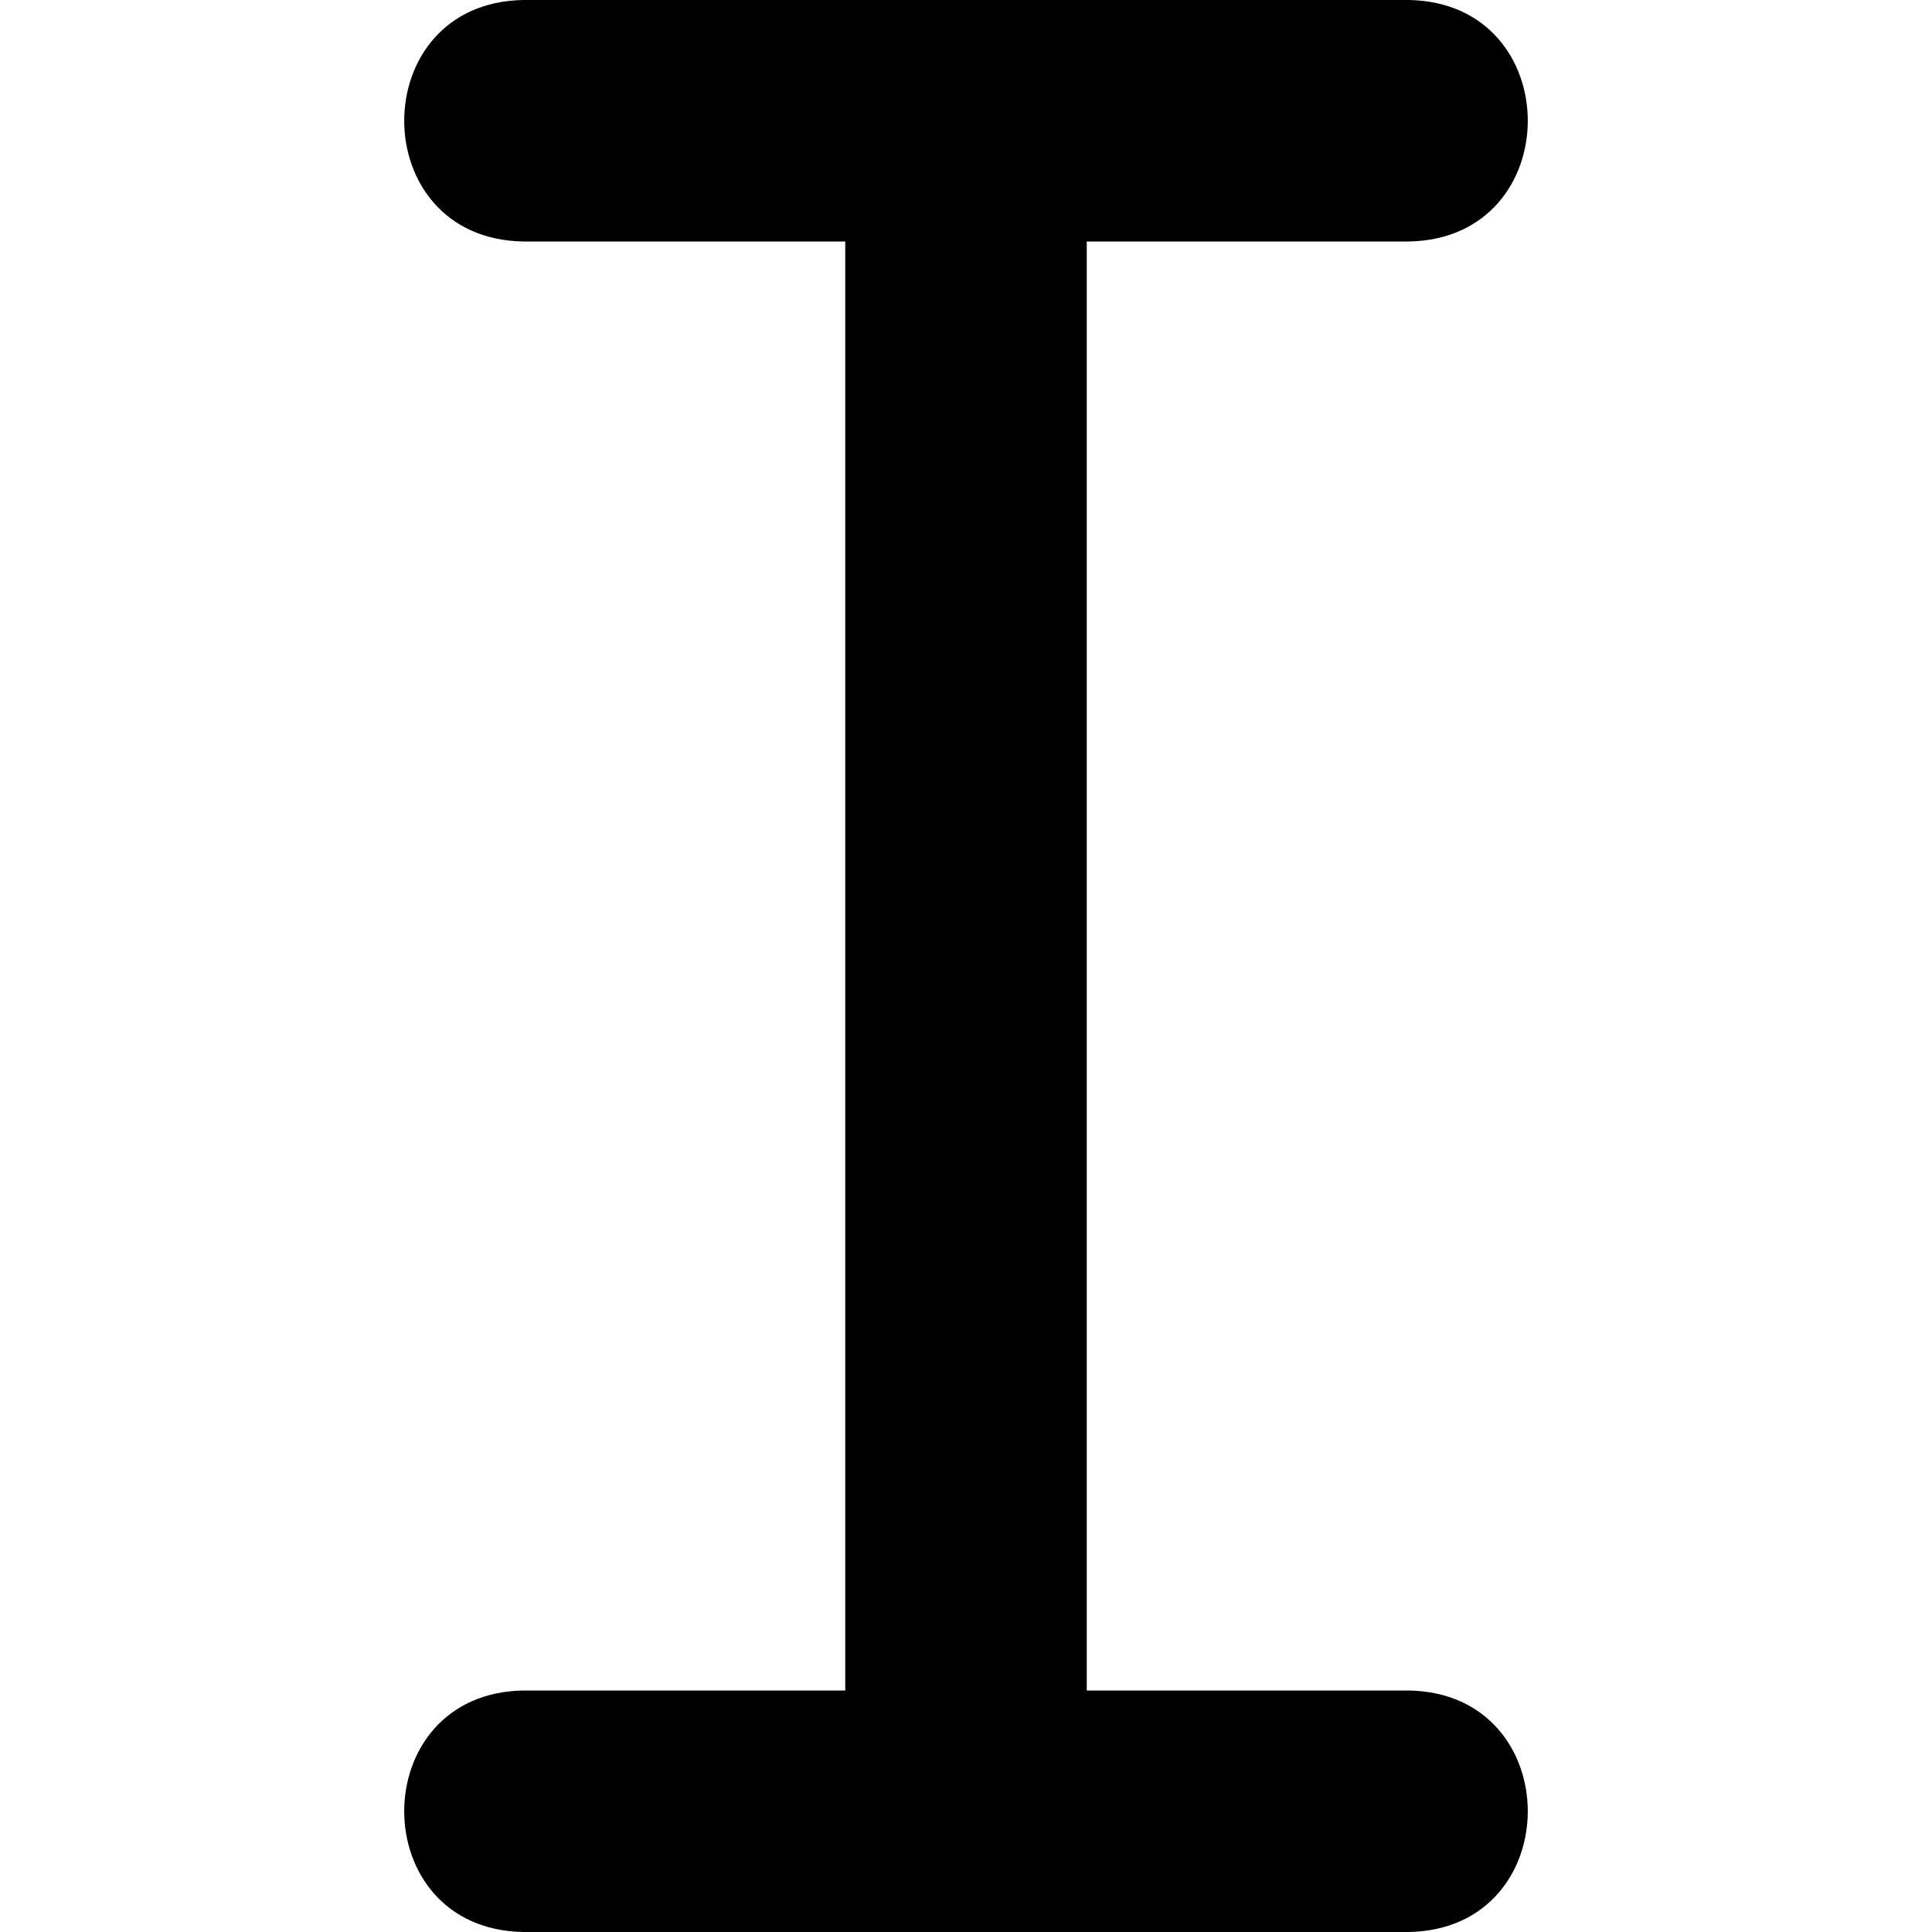
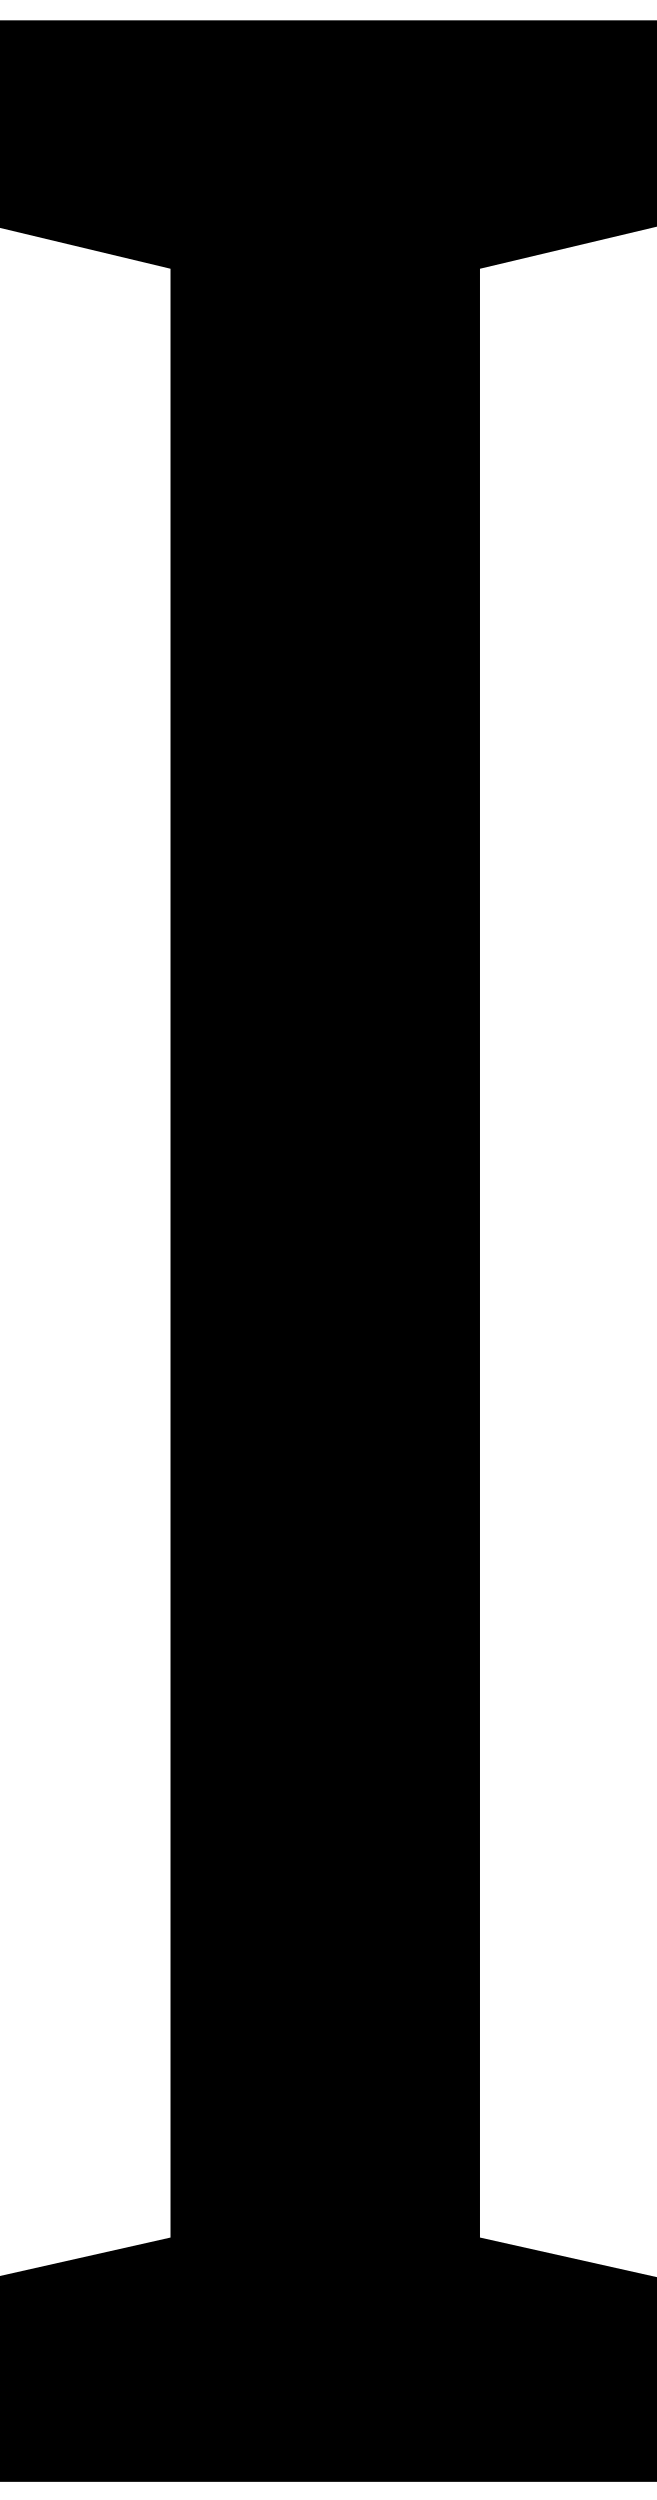
- <svg xmlns="http://www.w3.org/2000/svg" id="Layer_1" data-name="Layer 1" viewBox="0 0 24 24" width="512" height="512">
-   <path d="M17.5,21h-4V3h4c1.972-.034,1.971-2.967,0-3H6.5c-1.972,.034-1.971,2.967,0,3h4V21H6.5c-1.972,.034-1.971,2.967,0,3h11c1.972-.034,1.971-2.967,0-3Z" />
+ <svg xmlns="http://www.w3.org/2000/svg" width="5.042mm" height="19.186mm" viewBox="0 0 5.042 19.186" version="1.1" id="svg1">
+   <defs id="defs1" />
+   <text xml:space="preserve" style="font-style:normal;font-variant:normal;font-weight:normal;font-stretch:normal;font-size:26.458px;font-family:'Segoe Script';-inkscape-font-specification:'Segoe Script';text-align:start;writing-mode:lr-tb;direction:ltr;text-anchor:start;fill:#000000;stroke-width:0.265" x="-1.973" y="19.044" id="text5">
+     <tspan id="tspan5" style="font-style:normal;font-variant:normal;font-weight:normal;font-stretch:normal;font-family:'Segoe Script';-inkscape-font-specification:'Segoe Script';stroke-width:0.265" x="-1.973" y="19.044">I</tspan>
+   </text>
</svg>
